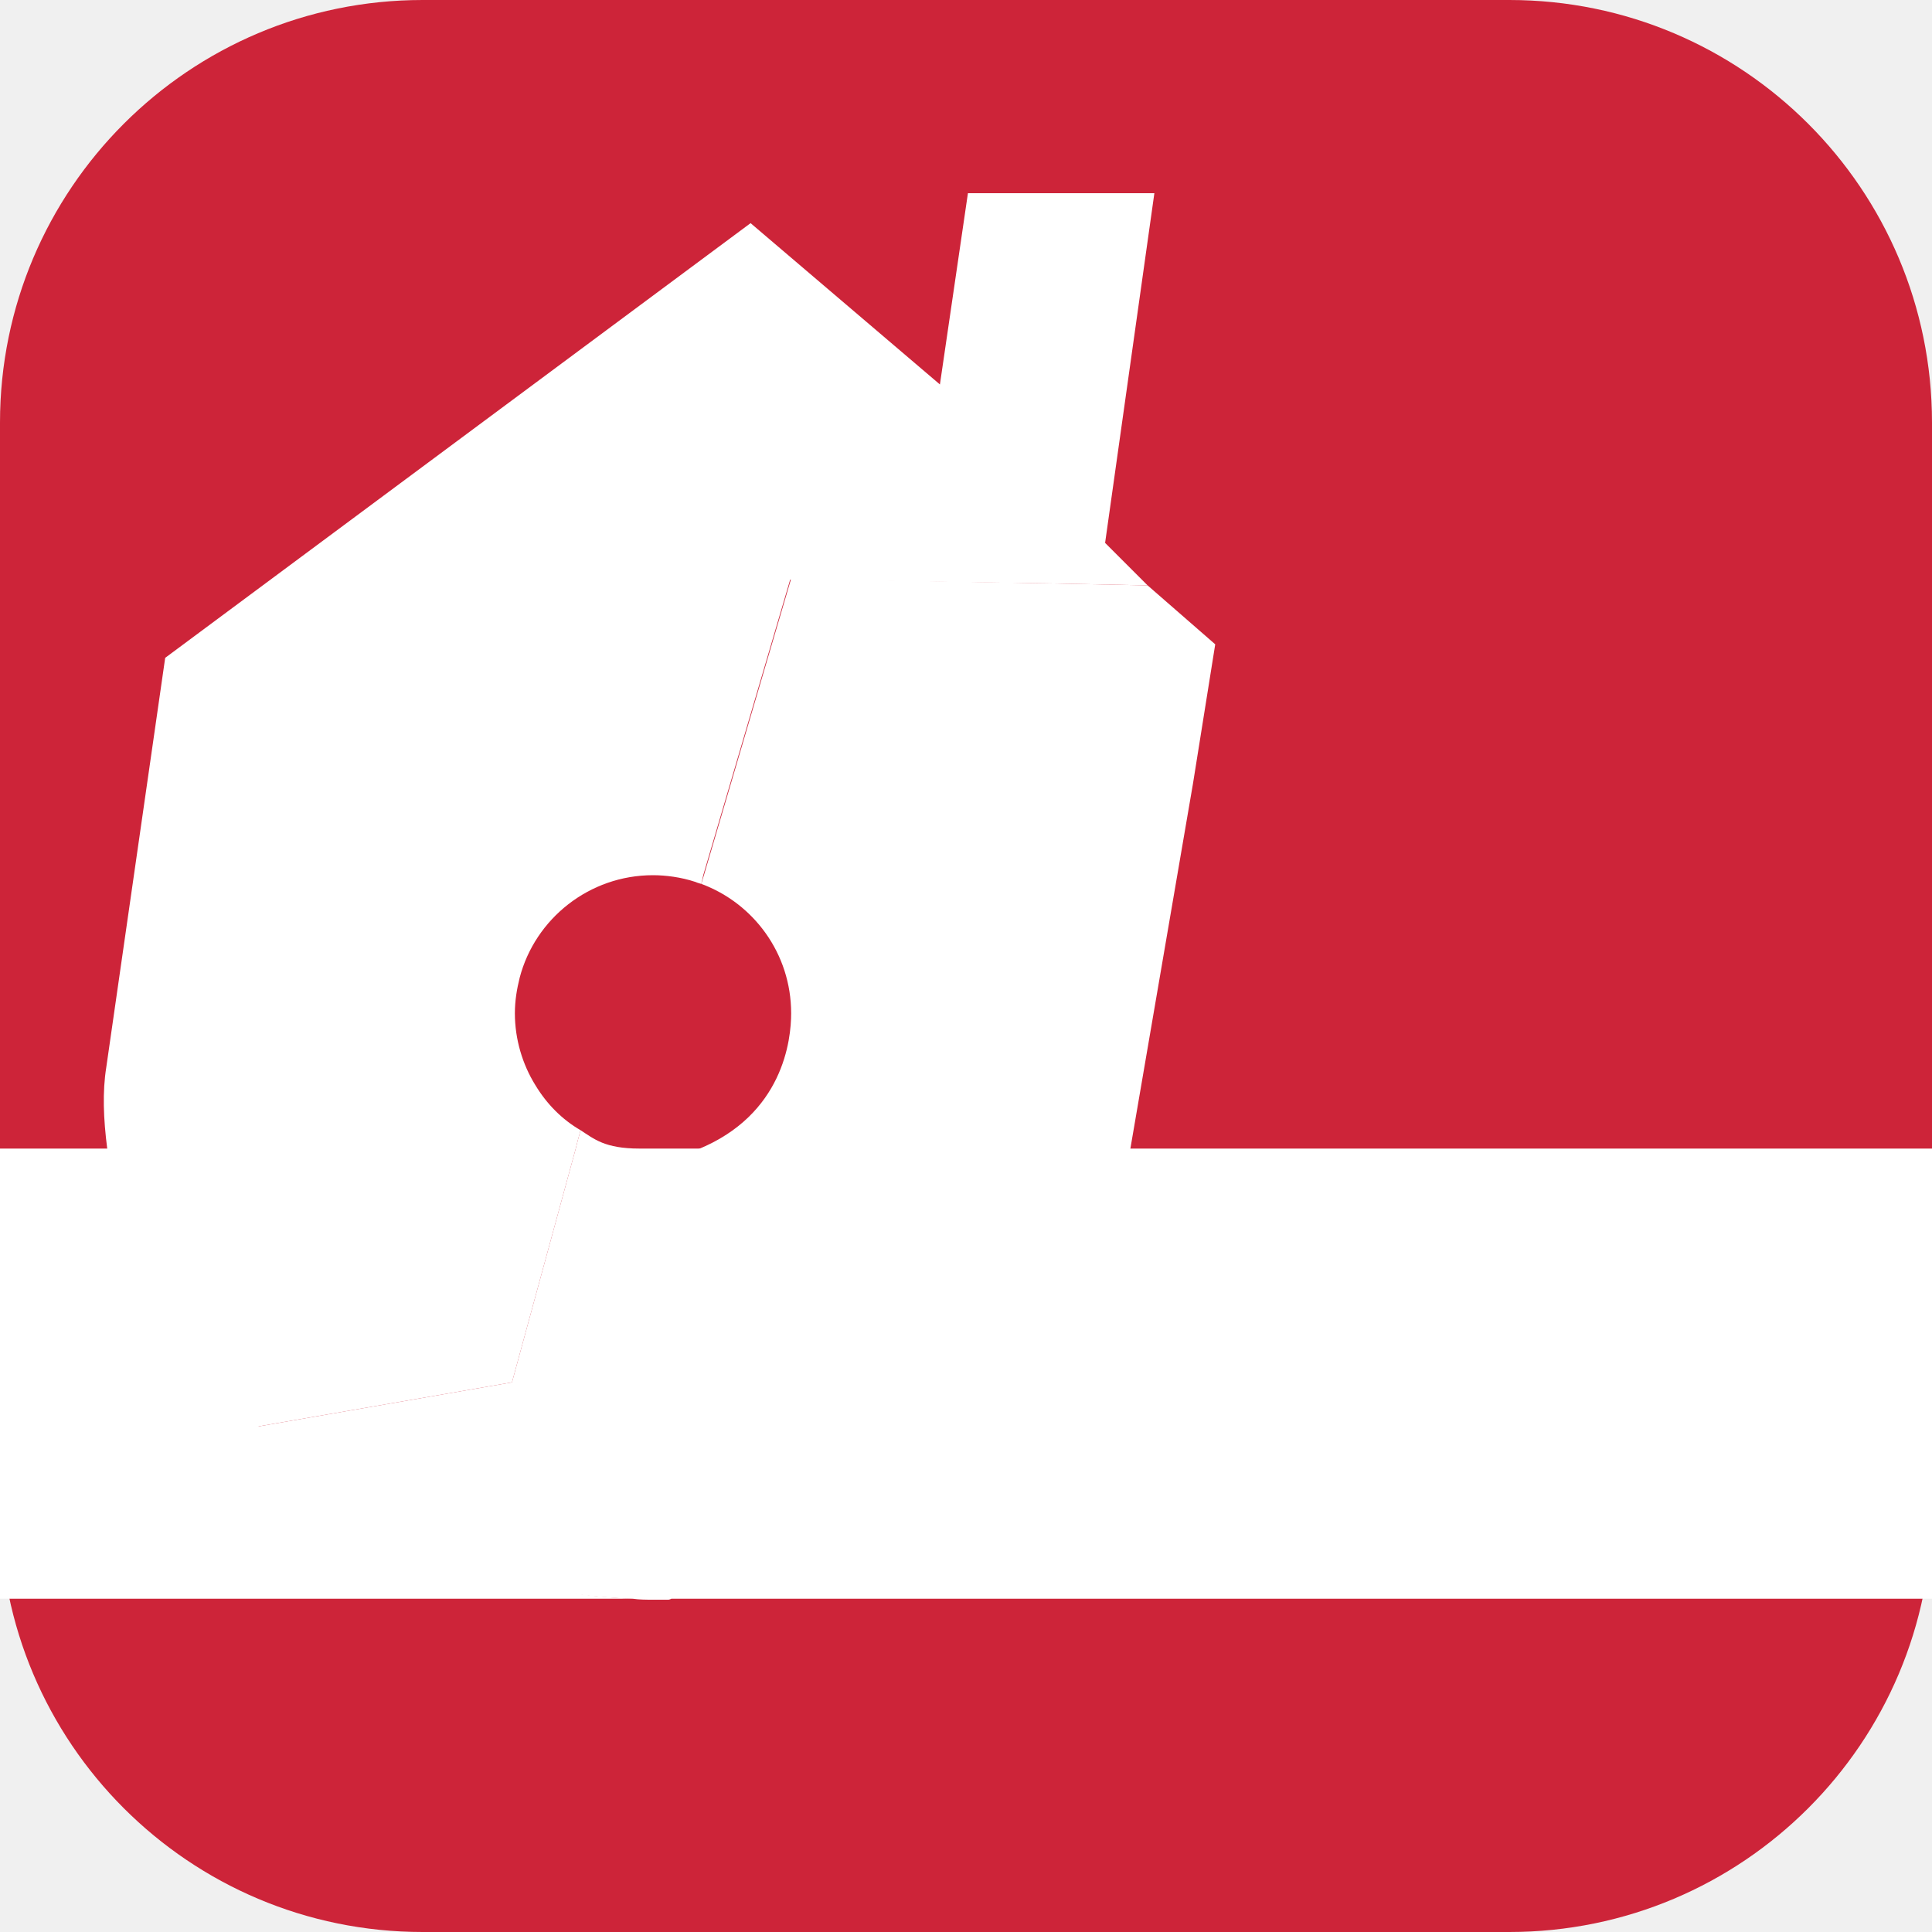
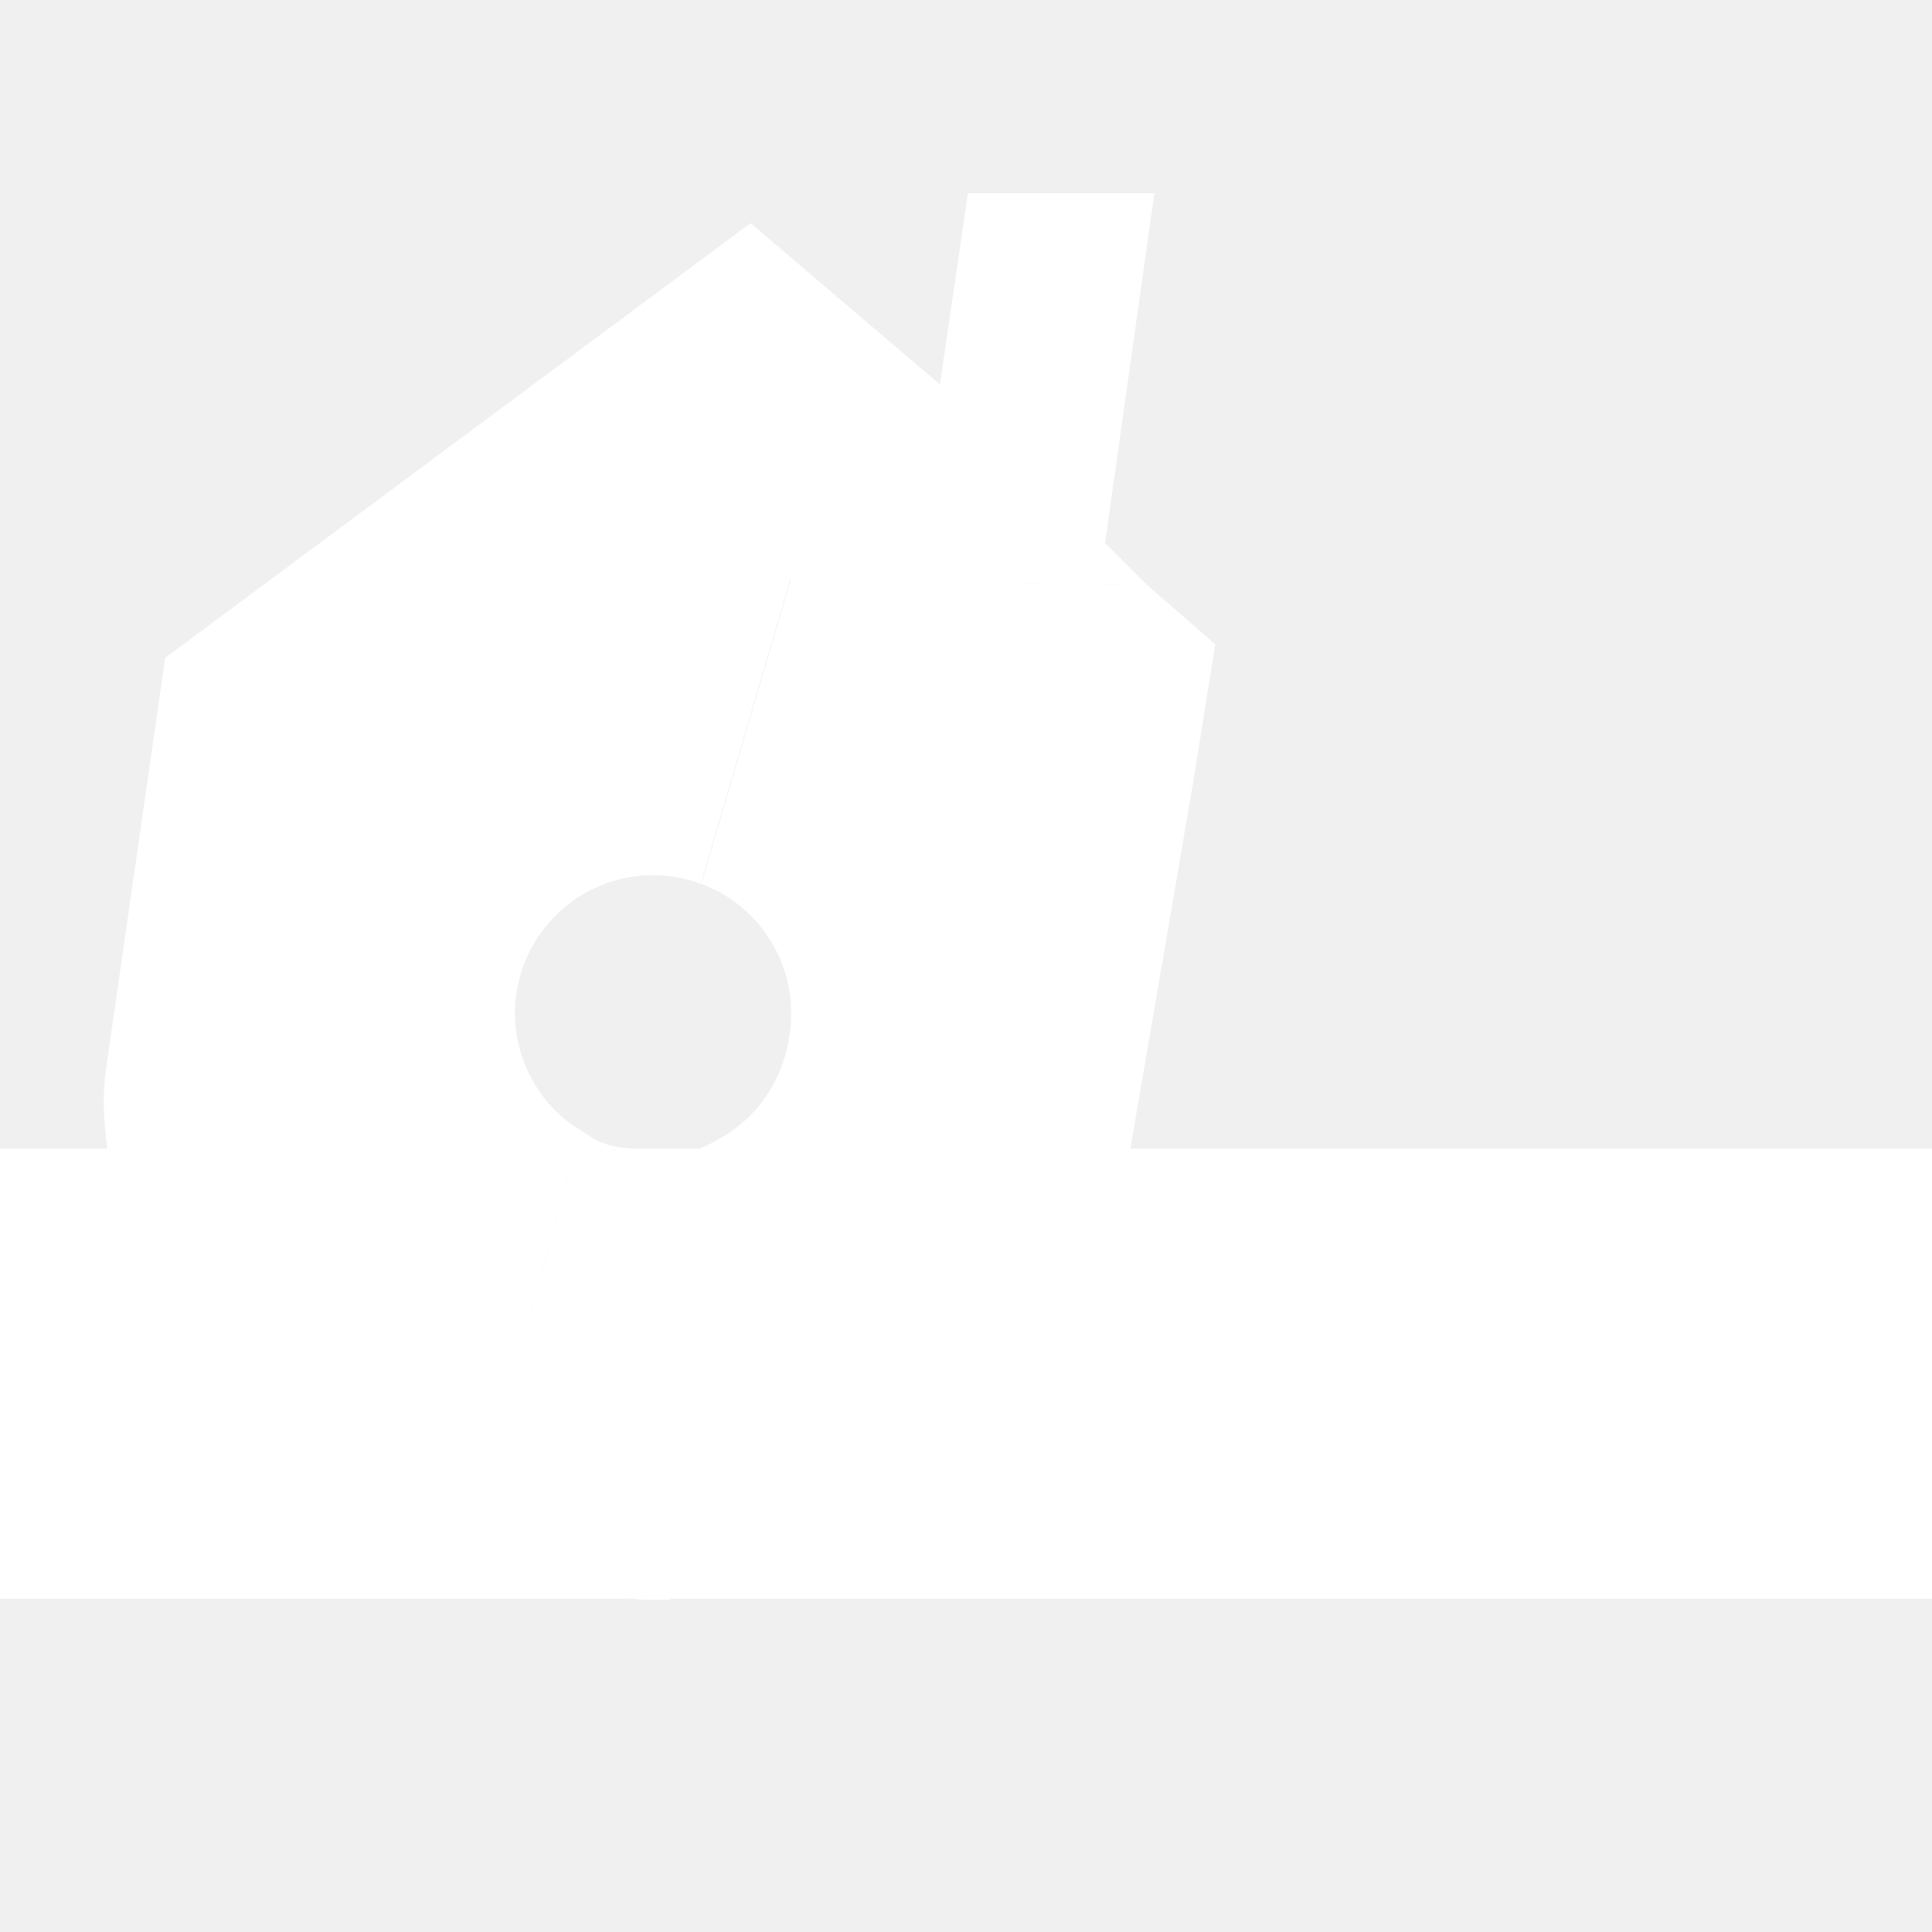
- <svg xmlns="http://www.w3.org/2000/svg" viewBox="0 0 960 960" width="960" height="960">
-   <rect width="960" height="960" rx="210" fill="#cd2439" />
-   <g transform="translate(0 0) scale(48) translate(-30.5 2)" fill="#ffffff" fill-rule="evenodd">
-     <path class="cls-6" d="M37.05,14.55H0v-4.66h31.91c.12.97.6,2.14,1.24,2.84.02.03.04.05.06.07.99,1.04,2.35,1.7,3.85,1.75Z" />
-     <path class="cls-2" d="M41.94,3.62l.44.44-.99-.02-2.71-.04-.9,3.06-.02.09s-.04-.01-.06-.02c-.15-.05-.31-.07-.44-.07-.66,0-1.22.45-1.38,1.06-.03.12-.05.24-.05.37,0,.27.08.53.21.74.12.2.28.36.47.47l-.03.11-.02.08-.66,2.42-2.82.49s-.04-.04-.06-.07c-.68-.7-1.18-1.87-1.31-2.84-.04-.31-.05-.59-.01-.84l.61-4.24L38.27.31l1.96,1.67.29-1.98h1.93l-.51,3.62Z" />
-     <path class="cls-4" d="M74.3,12.54l-1.3,2.01h-35.55s-.02.01-.03.01h-.16c-.07,0-.14,0-.21-.01-1.59-.05-3.02-.71-4.07-1.75l2.82-.49.66-2.42.02-.08.03-.11c.14.09.25.19.61.19h36.46l.72,2.65Z" />
-     <path class="cls-5" d="M43.08,4.67l-.7-.61-.98-.02-2.71-.05-.9,3.06-.03.1c.54.2.93.72.93,1.34,0,.27-.08,1.05-.97,1.41h4.48l.65-3.79.23-1.44Z" />
-   </g>
+ <svg xmlns="http://www.w3.org/2000/svg" viewBox="30.5 -2 20 20" width="960" height="960">
+   <path d="M37.05,14.55H0v-4.66h31.91c.12.97.6,2.14,1.24,2.84.02.03.04.05.06.07.99,1.04,2.35,1.7,3.85,1.75Z" fill="#ffffff" fill-rule="evenodd" />
+   <path d="M41.94,3.62l.44.44-.99-.02-2.71-.04-.9,3.06-.02.09s-.04-.01-.06-.02c-.15-.05-.31-.07-.44-.07-.66,0-1.22.45-1.38,1.06-.03.12-.05.24-.05.37,0,.27.08.53.21.74.12.2.28.36.47.47l-.03.11-.02.08-.66,2.42-2.82.49s-.04-.04-.06-.07c-.68-.7-1.18-1.87-1.31-2.84-.04-.31-.05-.59-.01-.84l.61-4.24L38.27.31l1.96,1.67.29-1.98h1.93l-.51,3.62Z" fill="#ffffff" fill-rule="evenodd" />
+   <path d="M74.3,12.54l-1.3,2.01h-35.55s-.02.01-.03.01h-.16c-.07,0-.14,0-.21-.01-1.59-.05-3.02-.71-4.07-1.75l2.82-.49.66-2.42.02-.08.03-.11c.14.09.25.19.61.19h36.46l.72,2.65Z" fill="#ffffff" fill-rule="evenodd" />
+   <path d="M43.08,4.67l-.7-.61-.98-.02-2.71-.05-.9,3.06-.03.1c.54.2.93.72.93,1.34,0,.27-.08,1.05-.97,1.41h4.48l.65-3.79.23-1.44Z" fill="#ffffff" fill-rule="evenodd" />
</svg>
